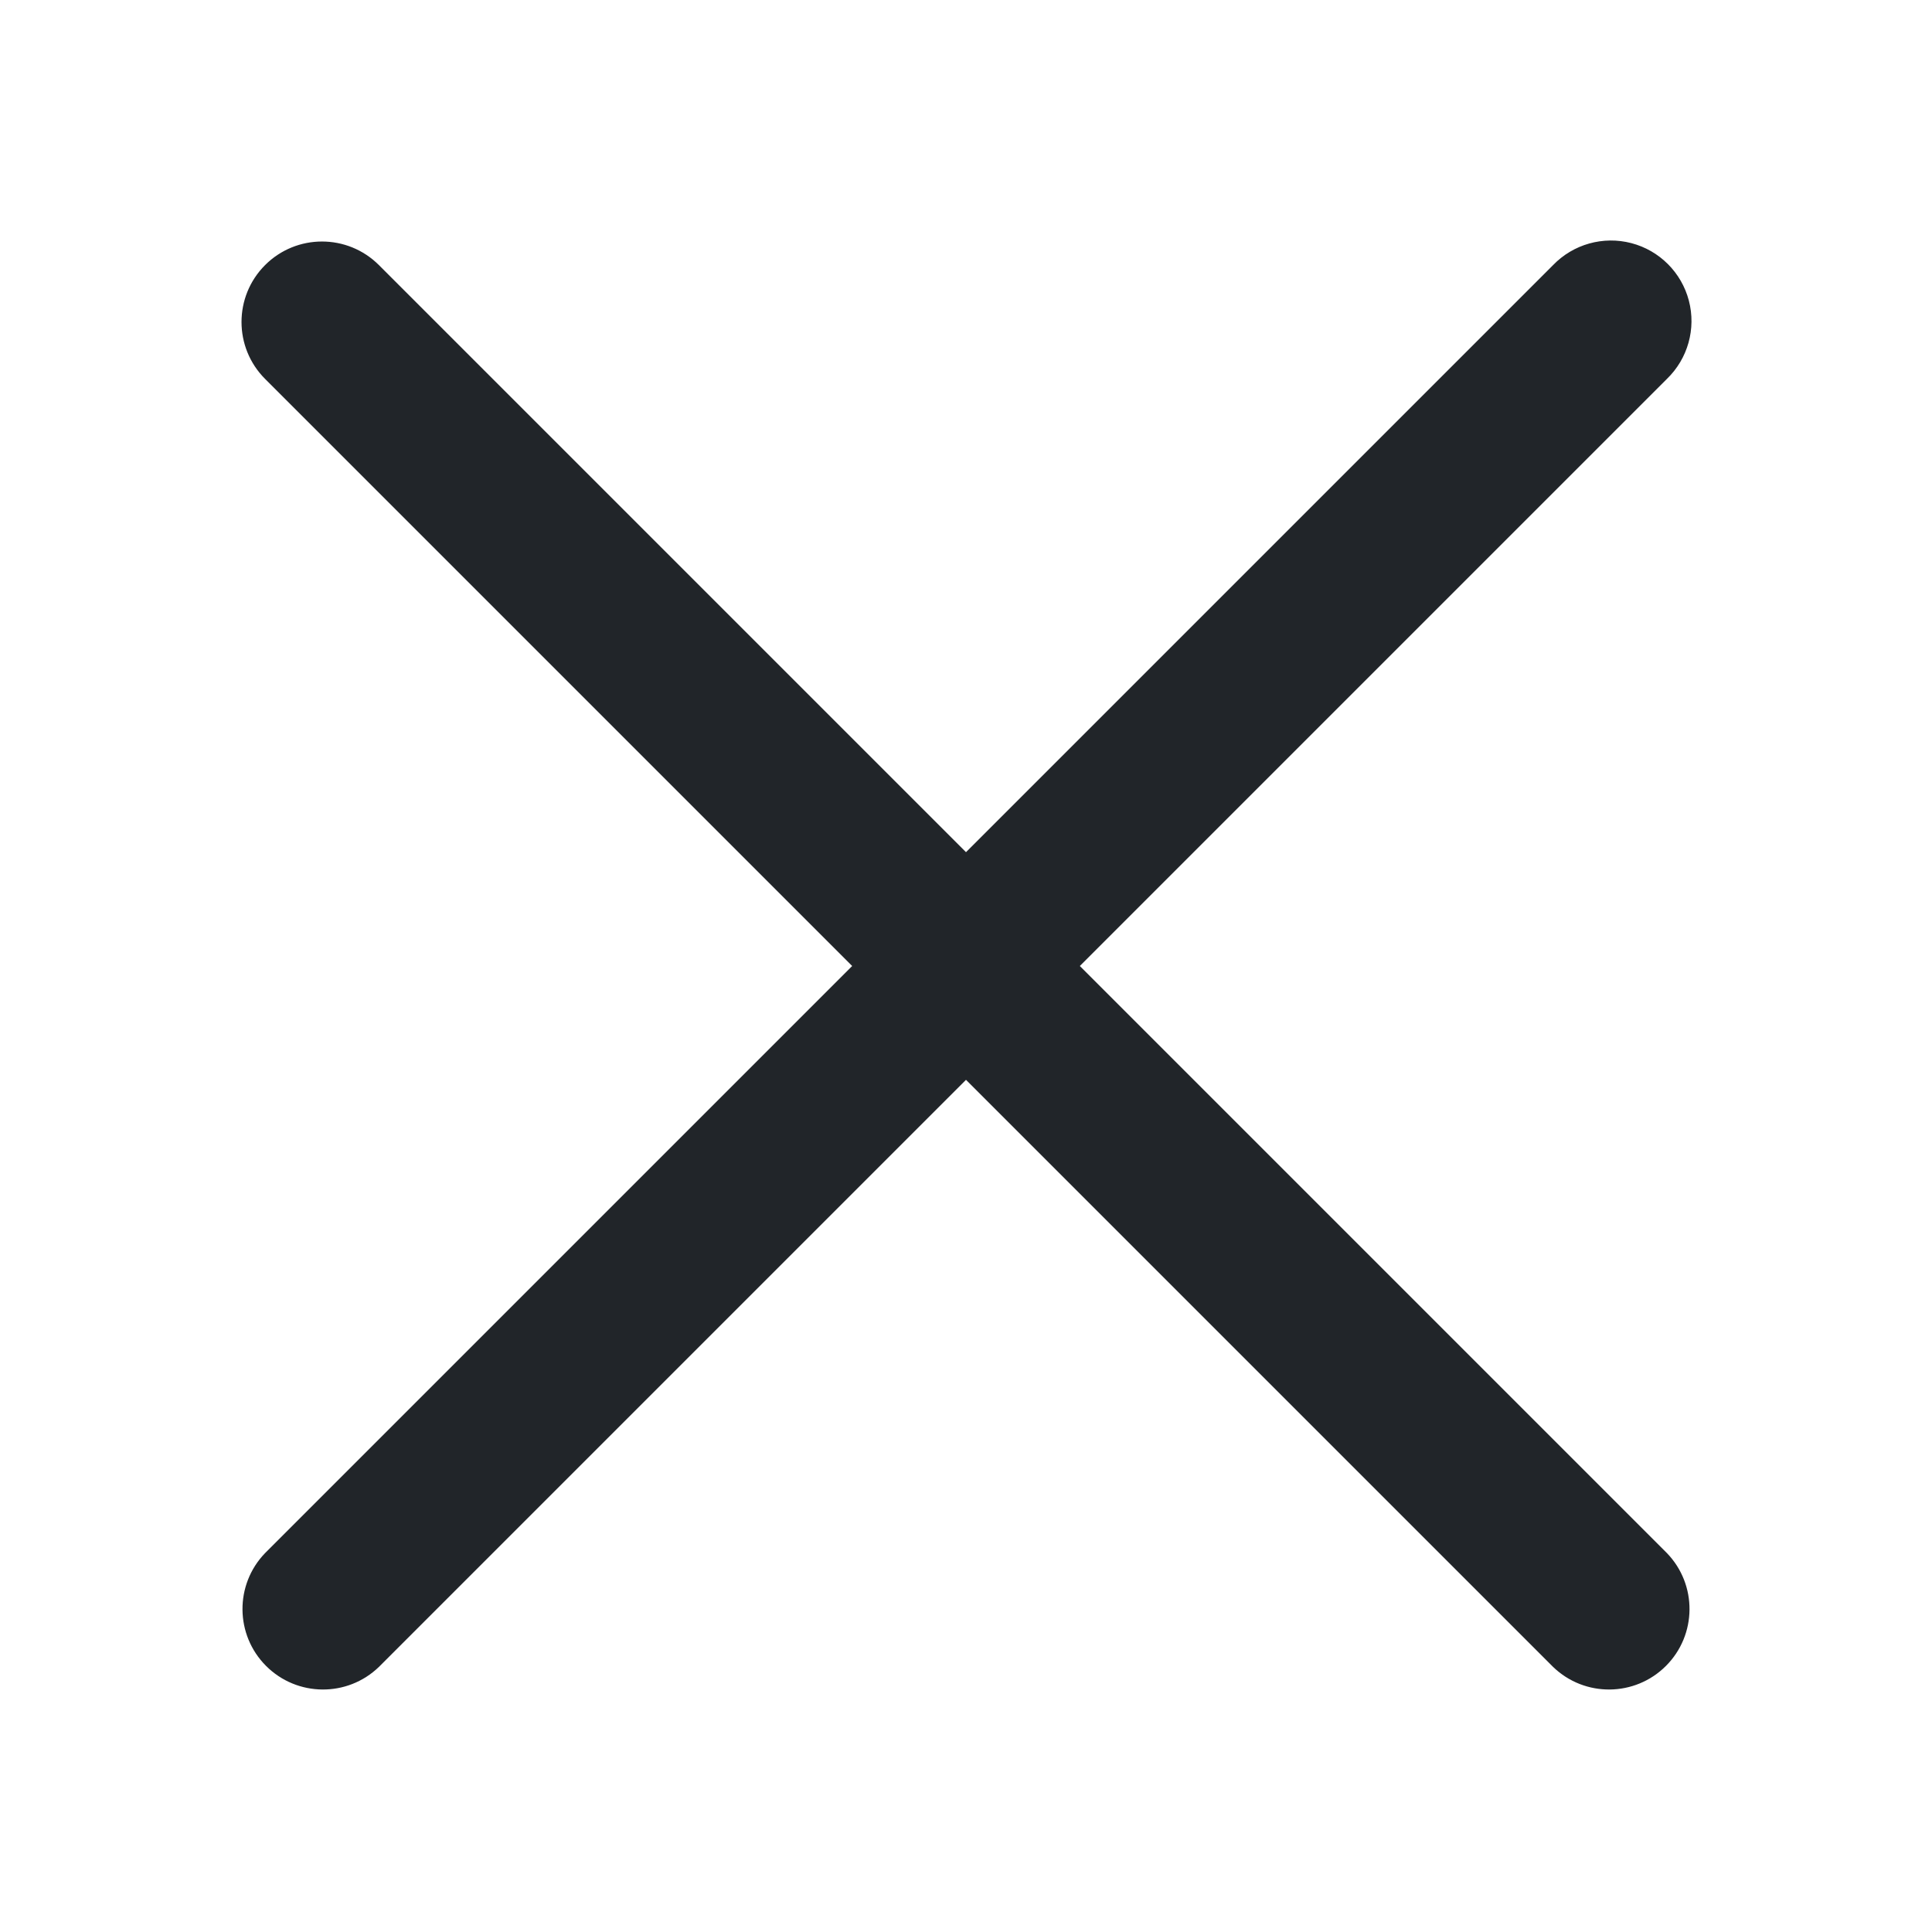
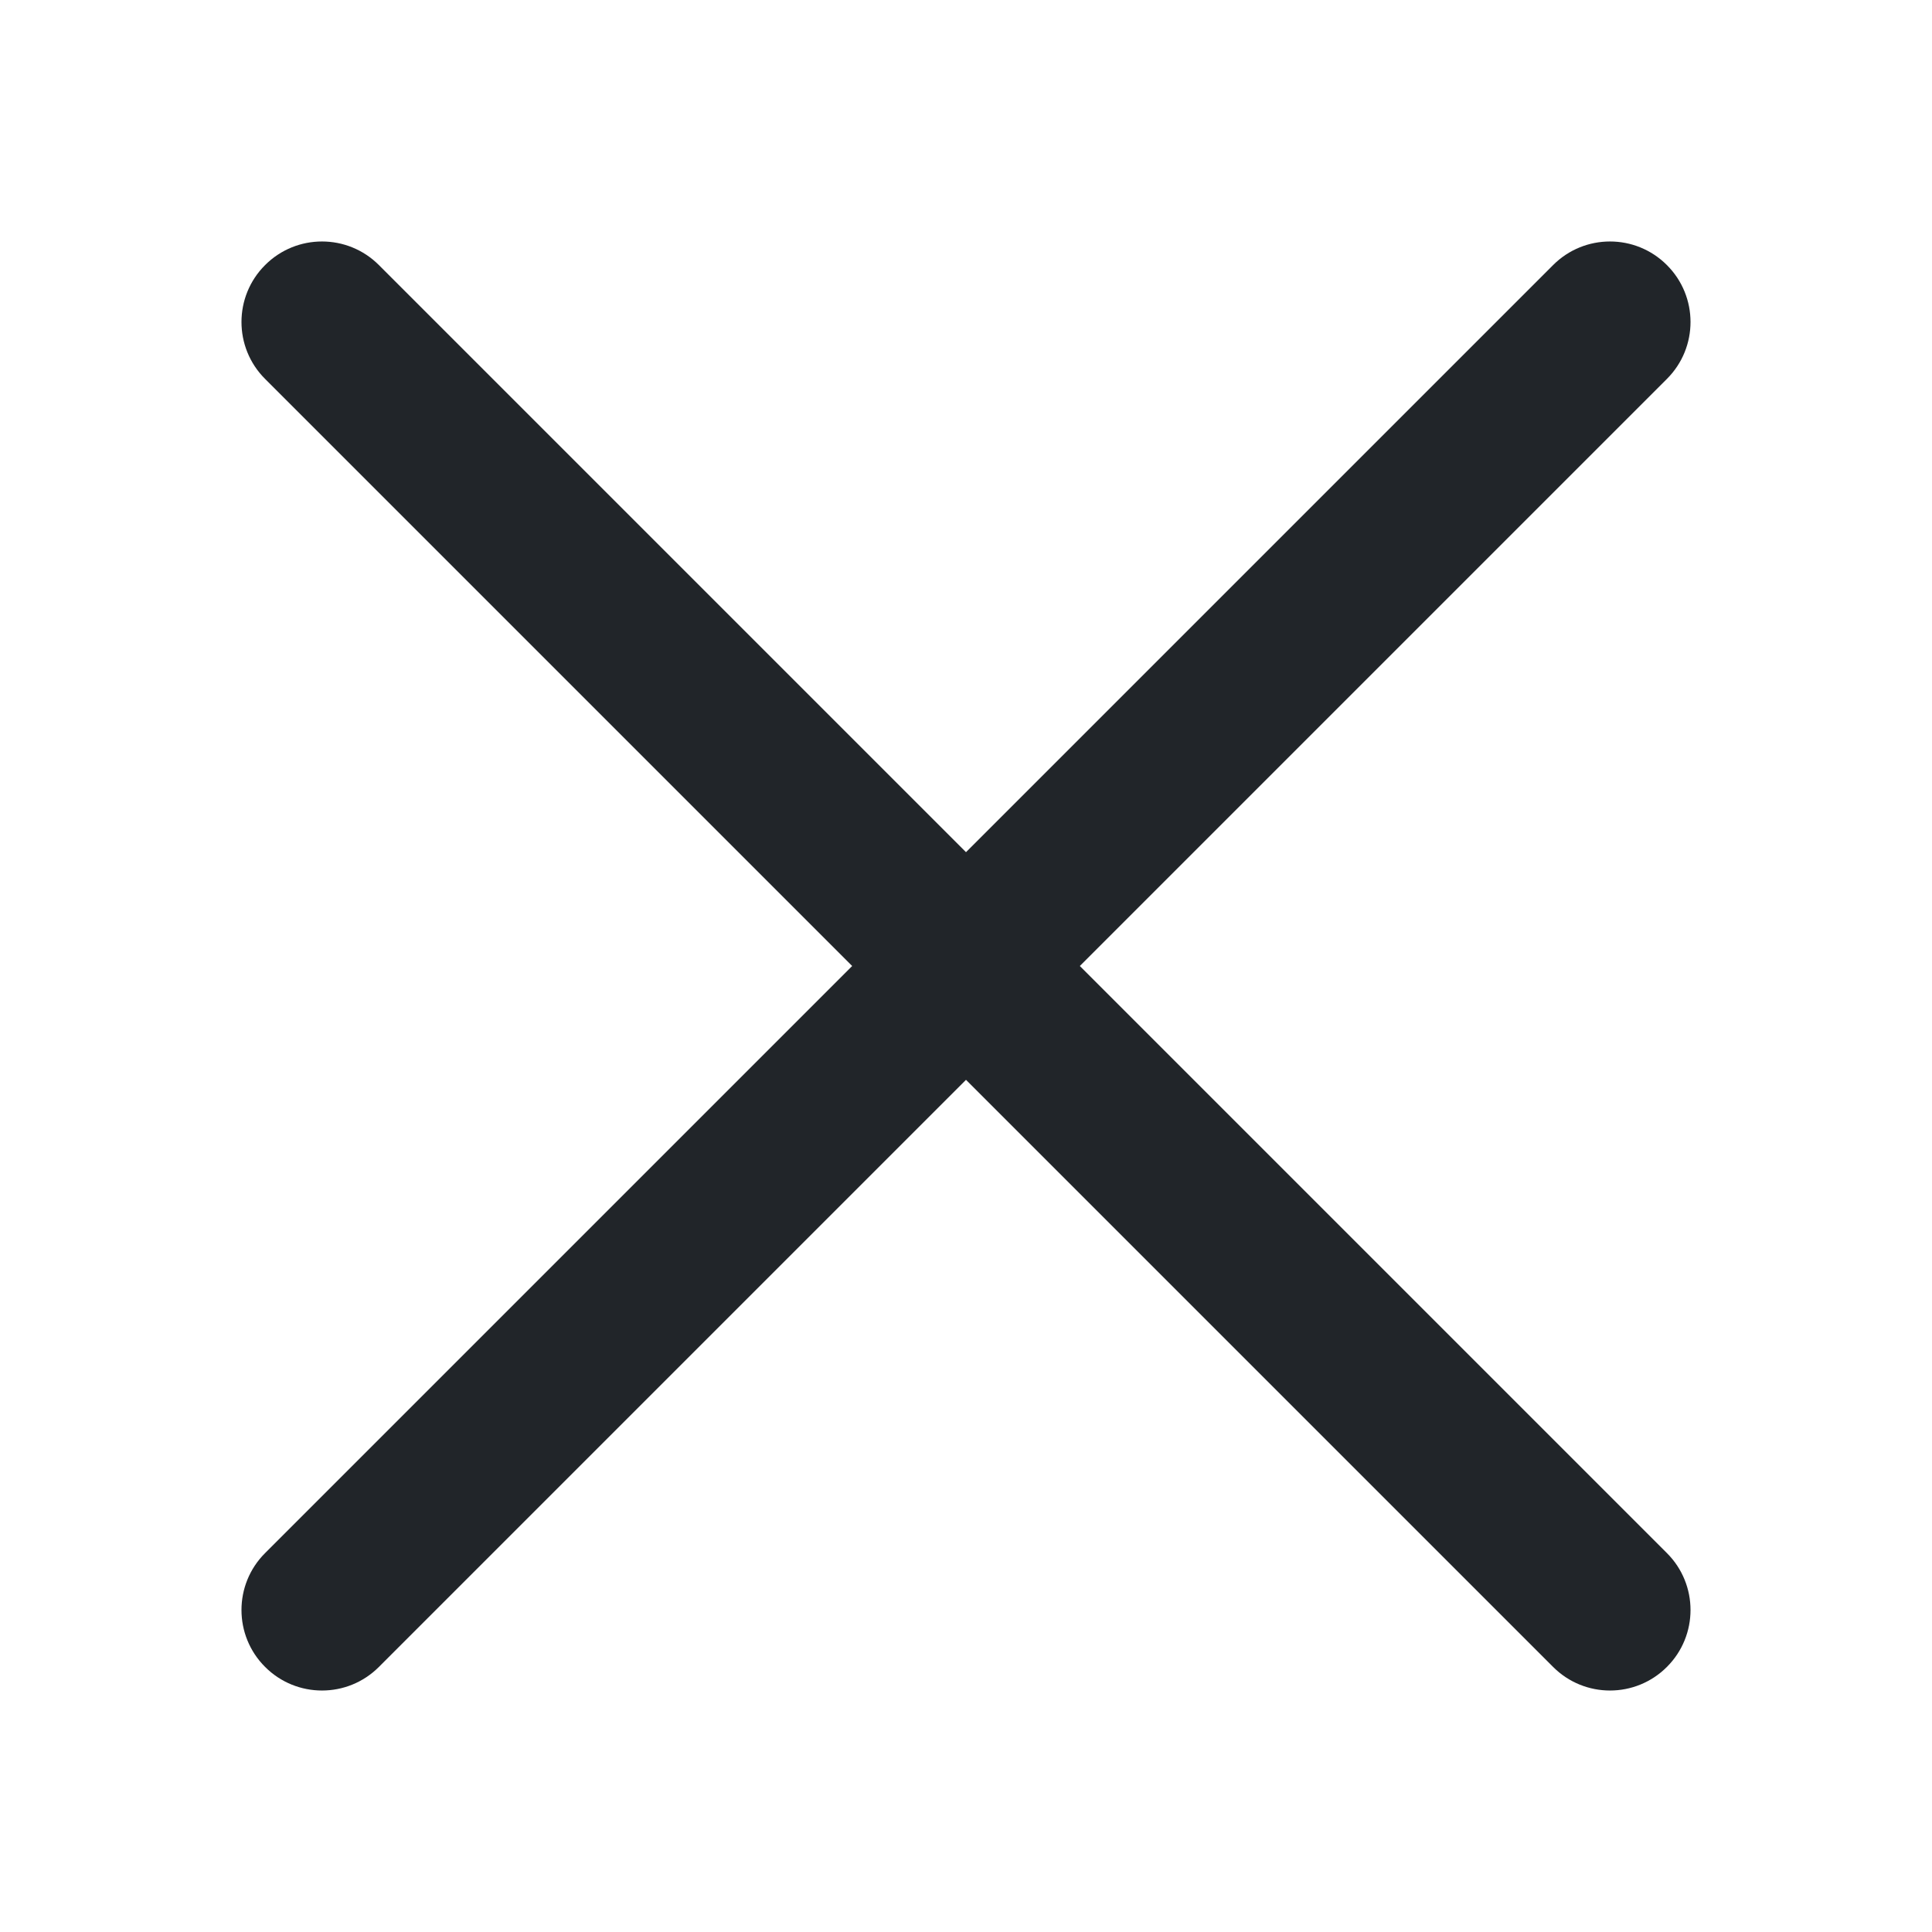
<svg xmlns="http://www.w3.org/2000/svg" width="24" height="24" viewBox="0 0 24 24" fill="#212529">
-   <path fill-rule="evenodd" clip-rule="evenodd" d="M3.293 3.293a1 1 0 011.414 0L12 10.586l7.293-7.293a1 1 0 111.414 1.414L13.414 12l7.293 7.293a1 1 0 01-1.414 1.414L12 13.414l-7.293 7.293a1 1 0 01-1.414-1.414L10.586 12 3.293 4.707a1 1 0 010-1.414z" />
+   <path fill-rule="evenodd" clip-rule="evenodd" d="M3.293 3.293C3.683 2.902 4.317 2.902 4.707 3.293L12 10.586L19.293 3.293C19.683 2.902 20.317 2.902 20.707 3.293C21.098 3.683 21.098 4.317 20.707 4.707L13.414 12L20.707 19.293C21.098 19.683 21.098 20.317 20.707 20.707C20.317 21.098 19.683 21.098 19.293 20.707L12 13.414L4.707 20.707C4.317 21.098 3.683 21.098 3.293 20.707C2.902 20.317 2.902 19.683 3.293 19.293L10.586 12L3.293 4.707C2.902 4.317 2.902 3.683 3.293 3.293Z" />
</svg>
